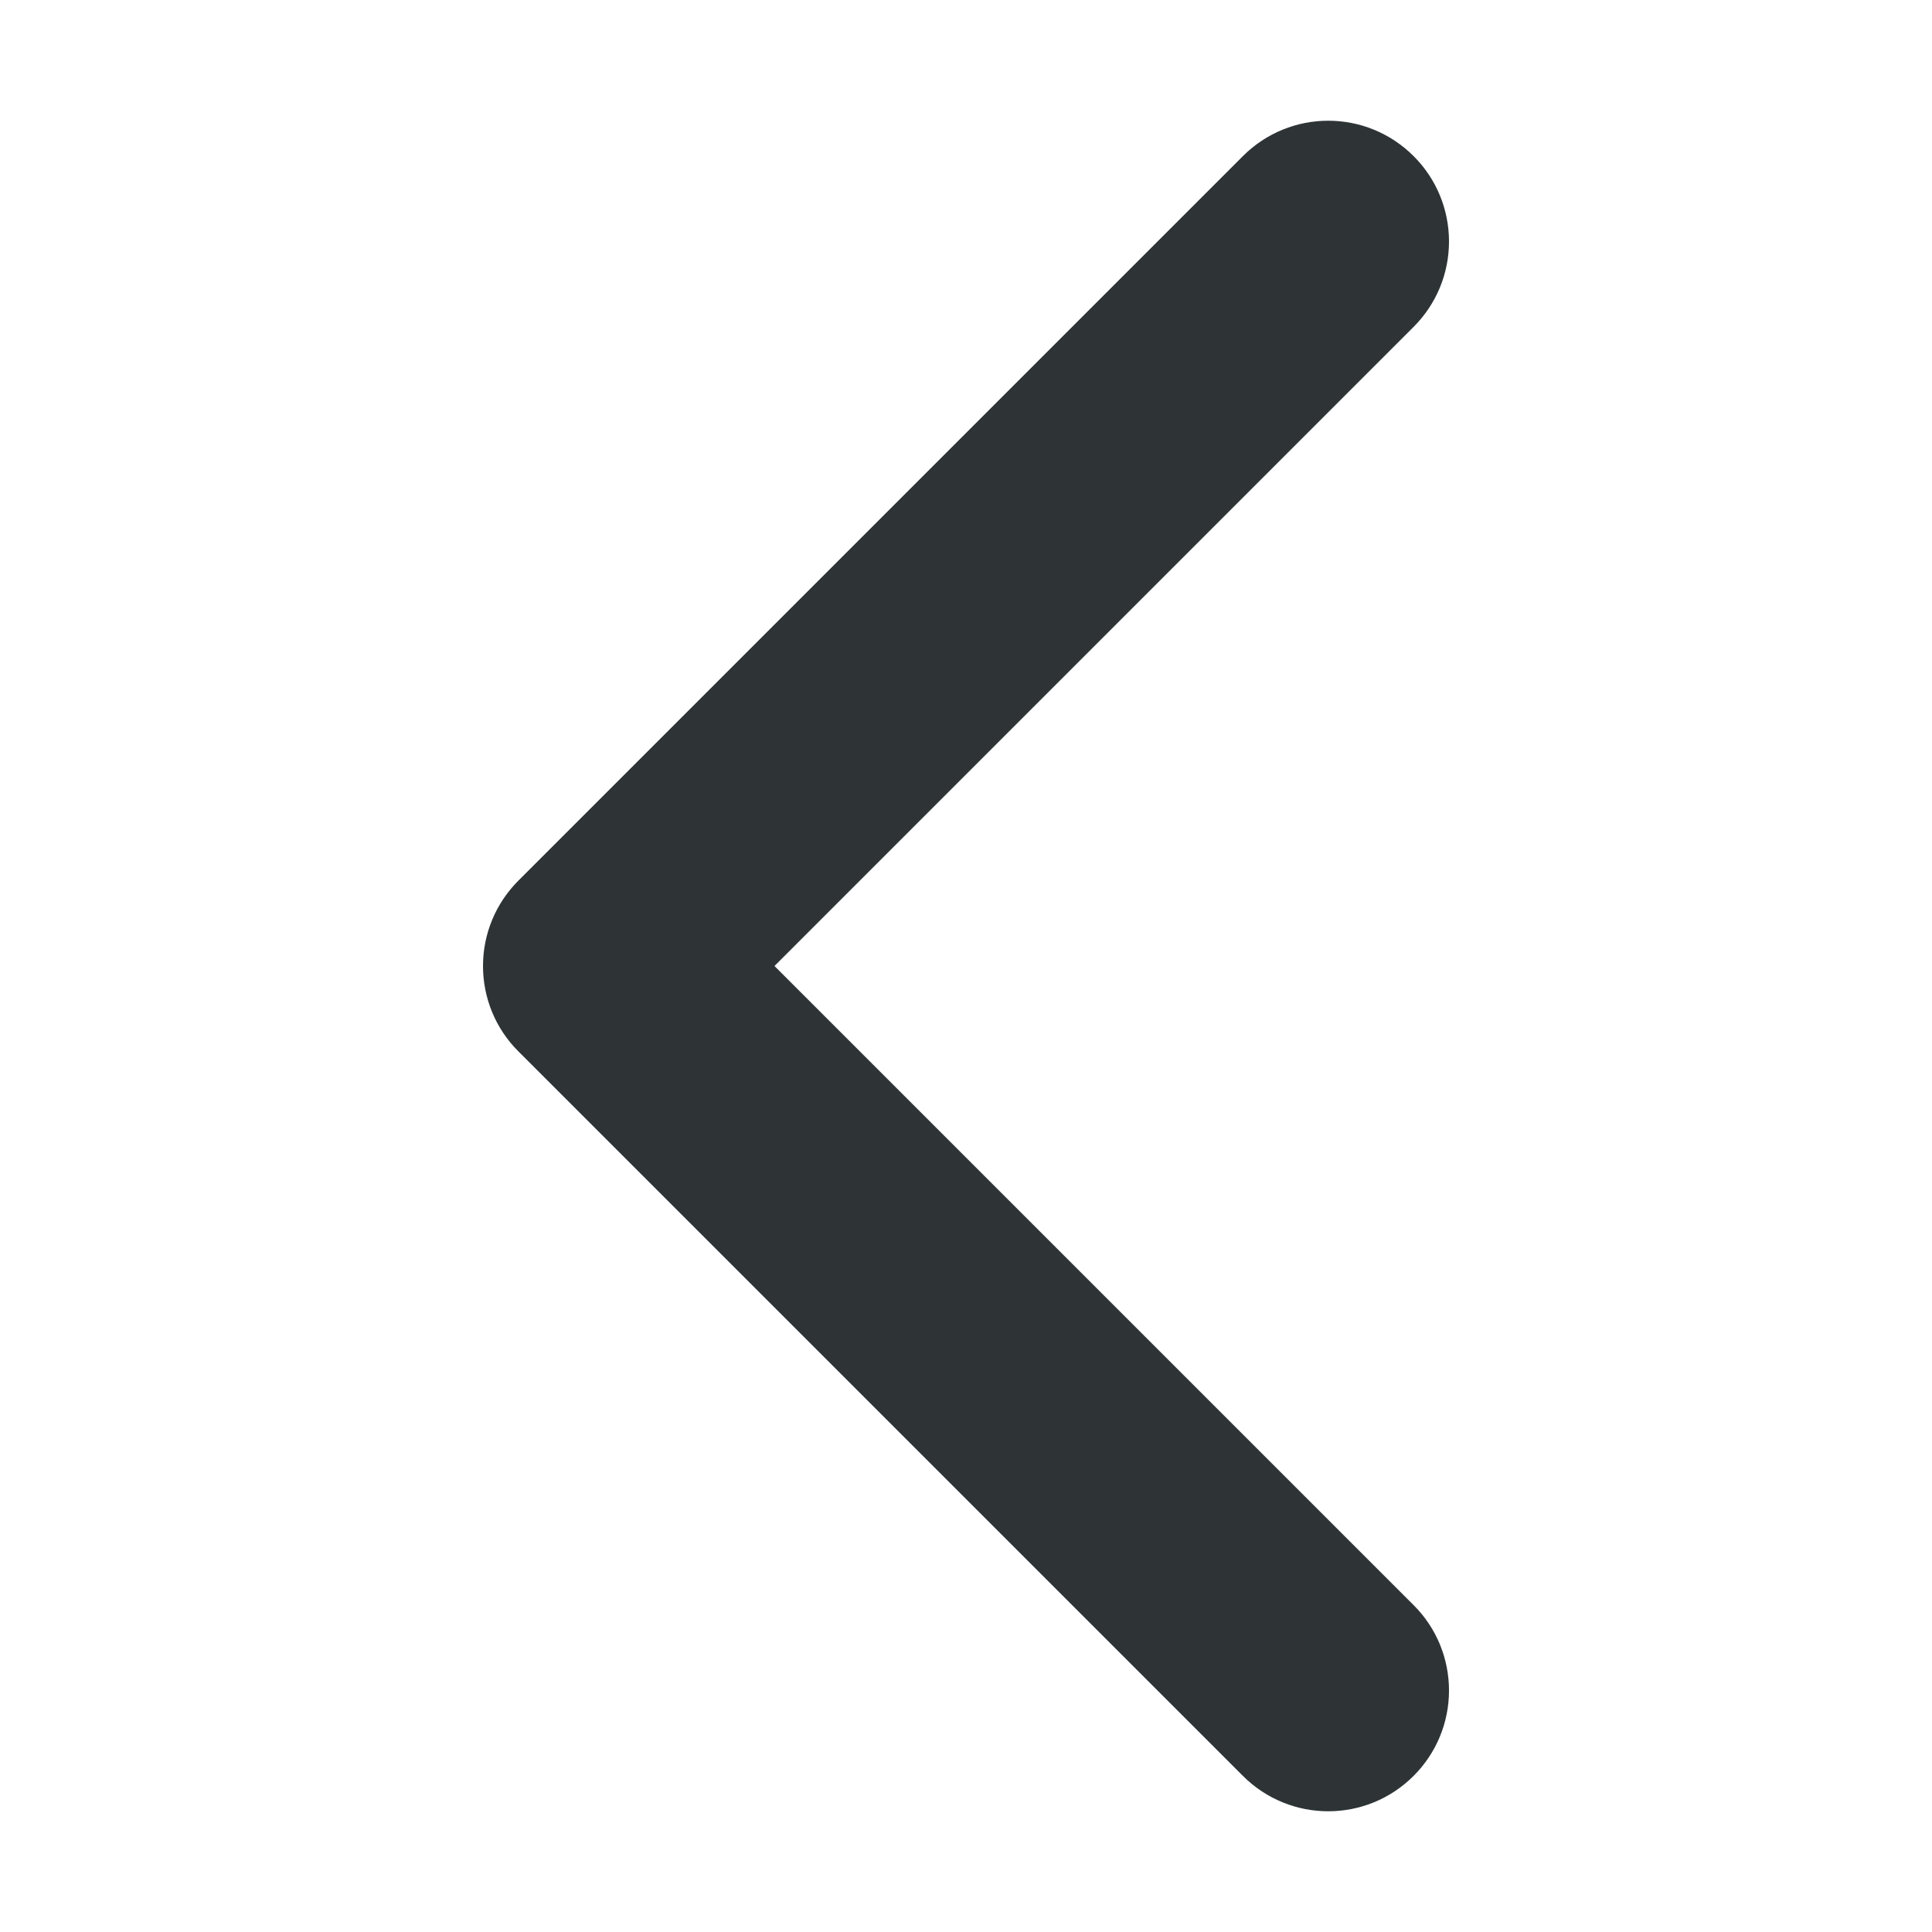
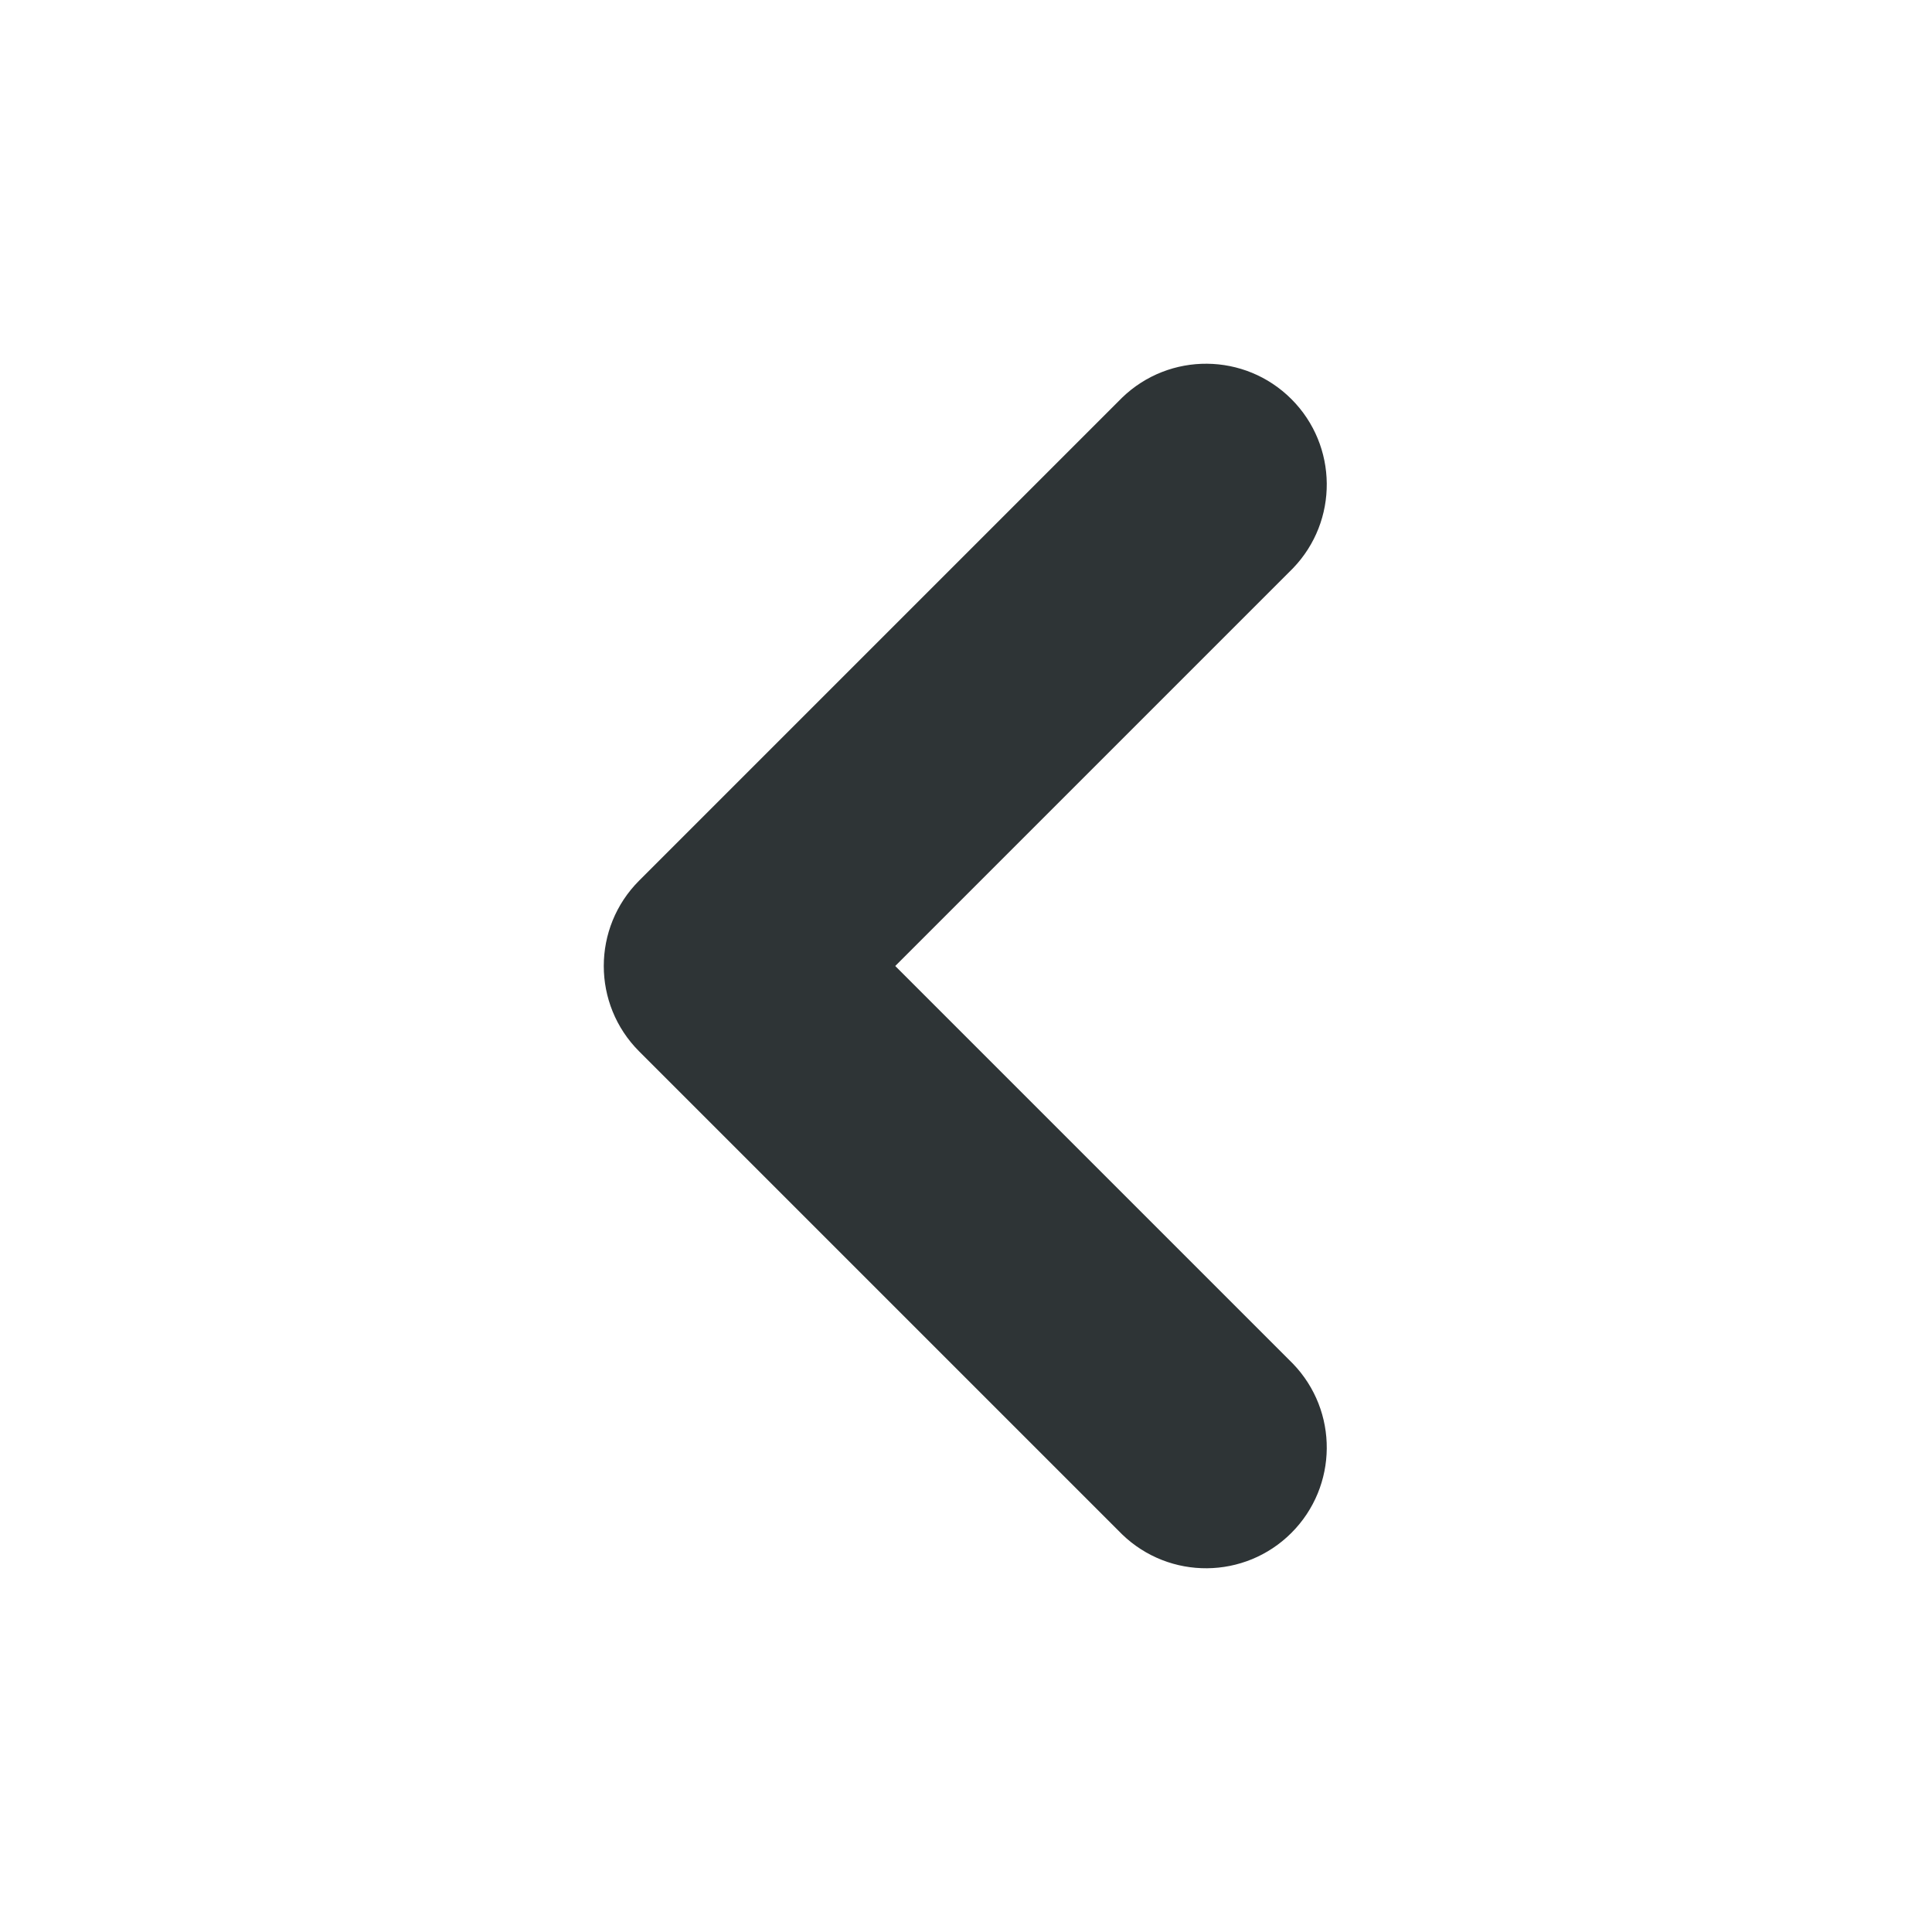
<svg xmlns="http://www.w3.org/2000/svg" height="16px" viewBox="0 0 16 16" width="16px">
-   <path d="m 12 2 c 0 -0.266 -0.105 -0.52 -0.293 -0.707 c -0.391 -0.391 -1.023 -0.391 -1.414 0 l -6 6 c -0.188 0.188 -0.293 0.441 -0.293 0.707 s 0.105 0.52 0.293 0.707 l 6 6 c 0.391 0.391 1.023 0.391 1.414 0 c 0.188 -0.188 0.293 -0.441 0.293 -0.707 s -0.105 -0.52 -0.293 -0.707 l -5.293 -5.293 l 5.293 -5.293 c 0.188 -0.188 0.293 -0.441 0.293 -0.707 z m 0 0" fill="#2e3436" />
+   <path d="m 10.707 4.707 a 1 1 0 0 0 -1.414 -1.414 l -4 4 a 1 1 0 0 0 0 1.414 l 4 4 a 1 1 0 0 0 1.414 -1.414 l -3.293 -3.293 z" fill="#2e3436" />
</svg>
